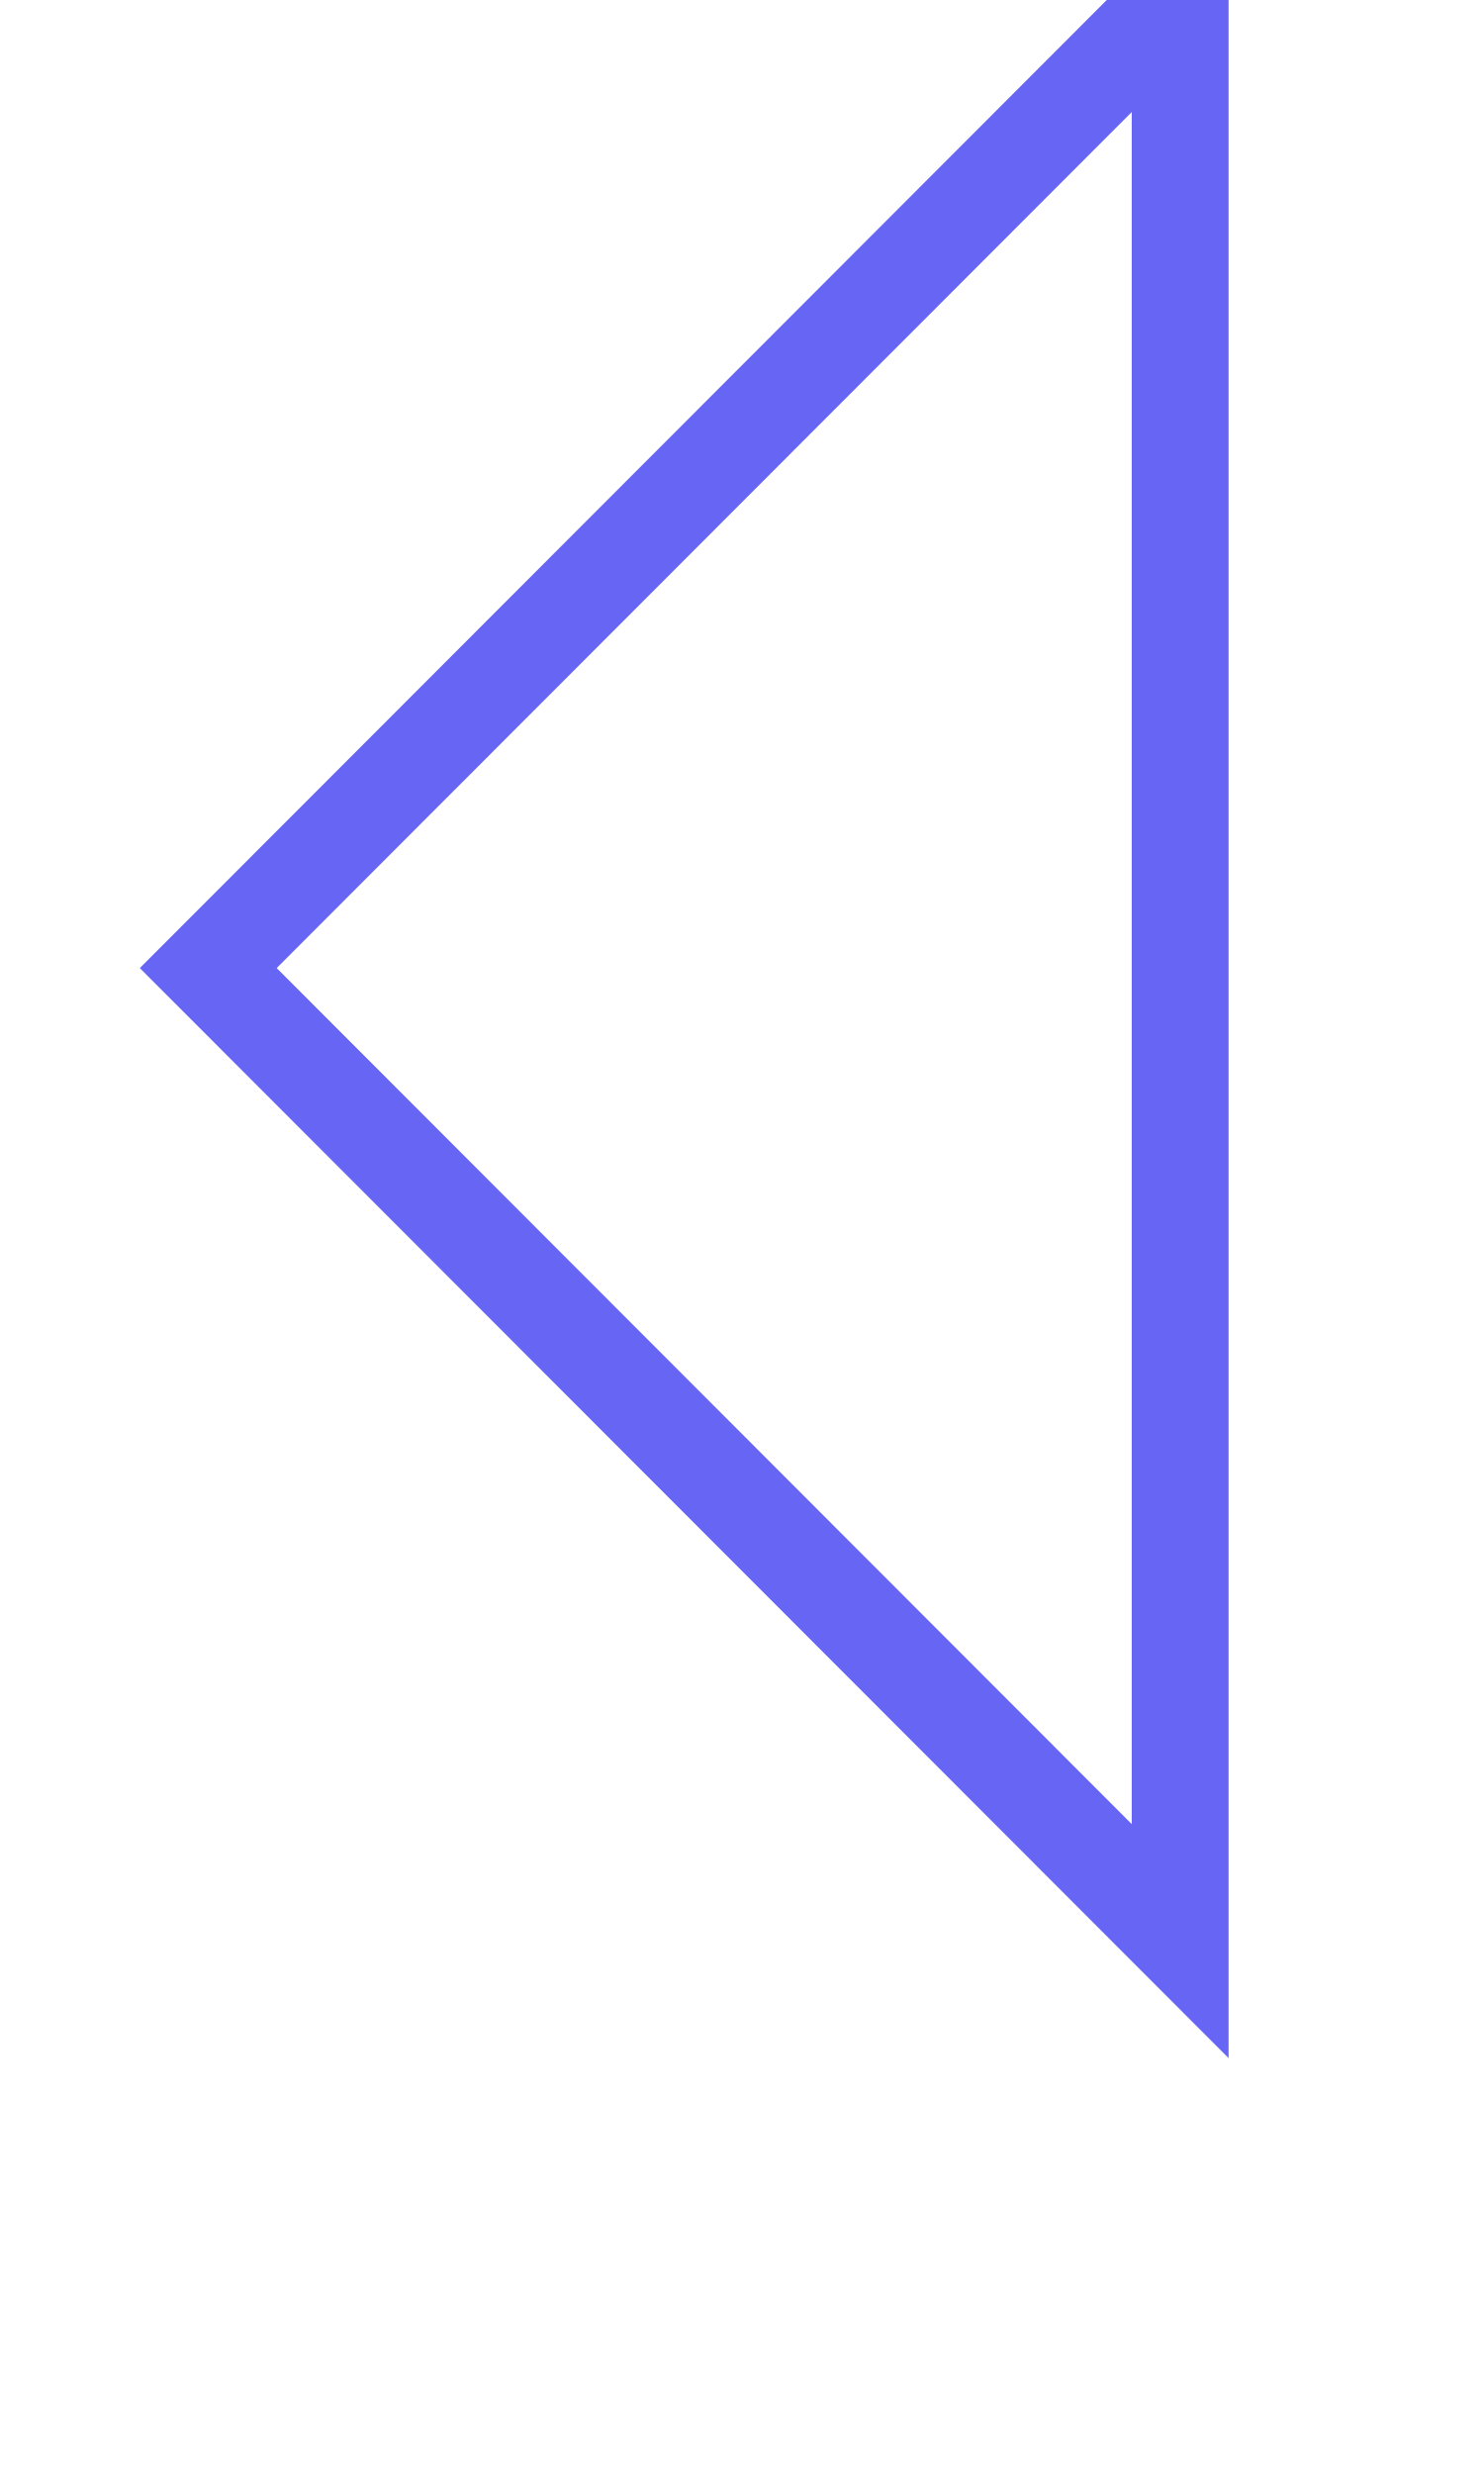
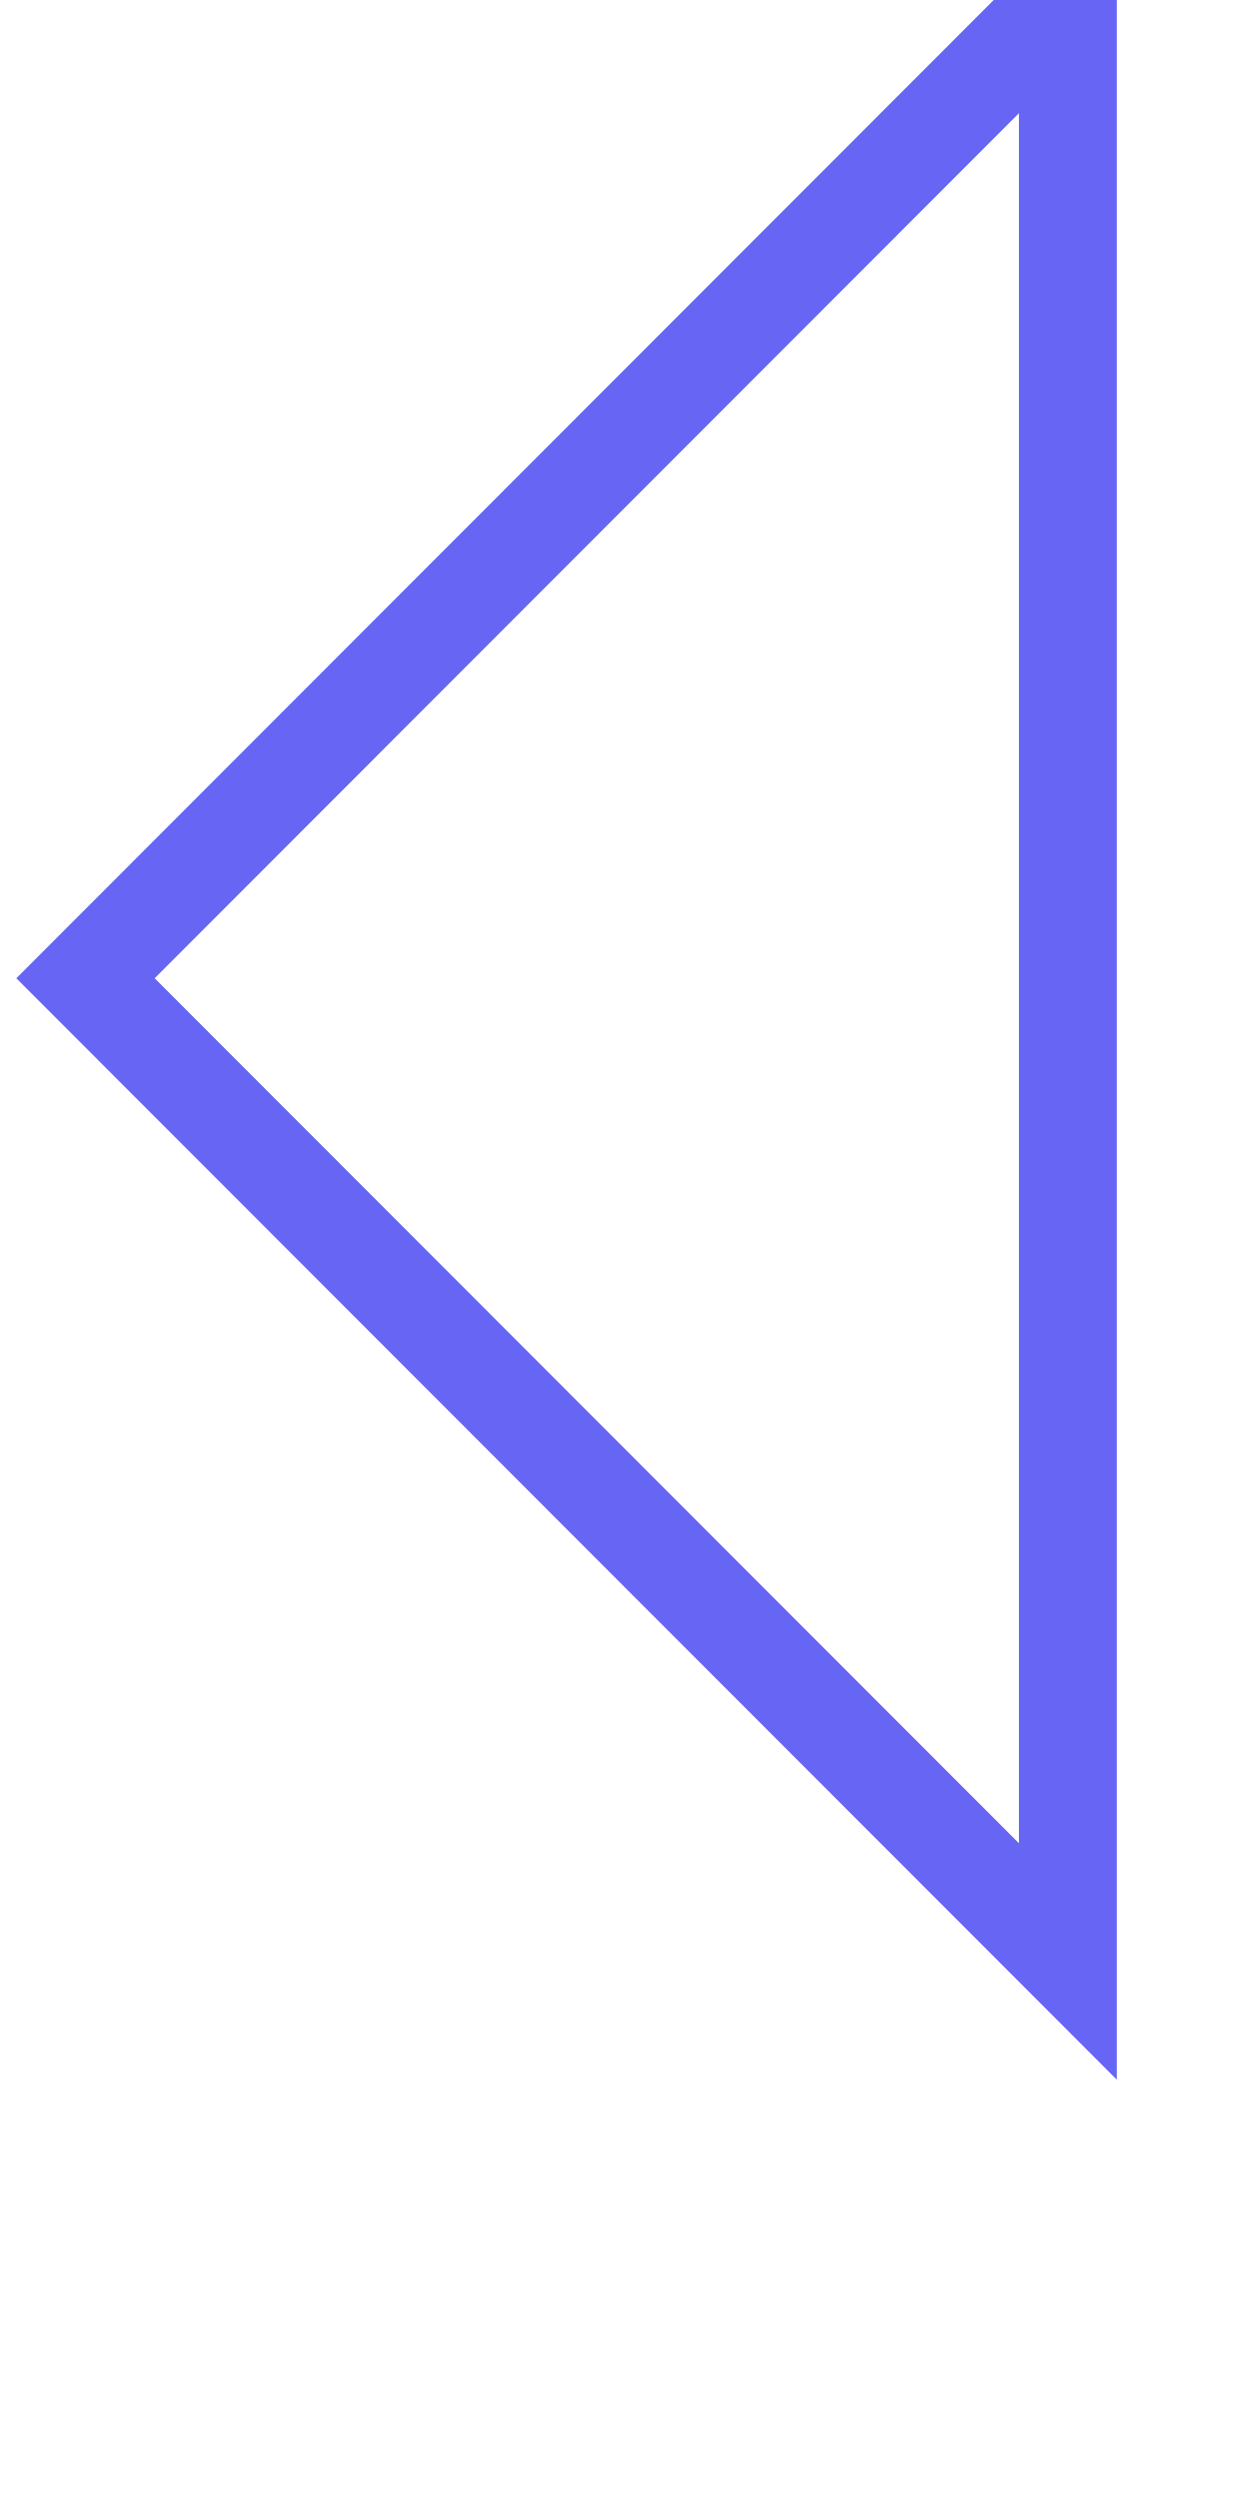
- <svg xmlns="http://www.w3.org/2000/svg" width="15" height="25" viewBox="0 0 10 20" fill="none">
+ <svg xmlns="http://www.w3.org/2000/svg" width="15" height="30" viewBox="0 0 10 20" fill="none">
  <path d="M8.543 15.692L0.684 7.826L8.543 -0.04L8.543 15.692Z" stroke="#6765F4" stroke-width="0.783" />
</svg>
